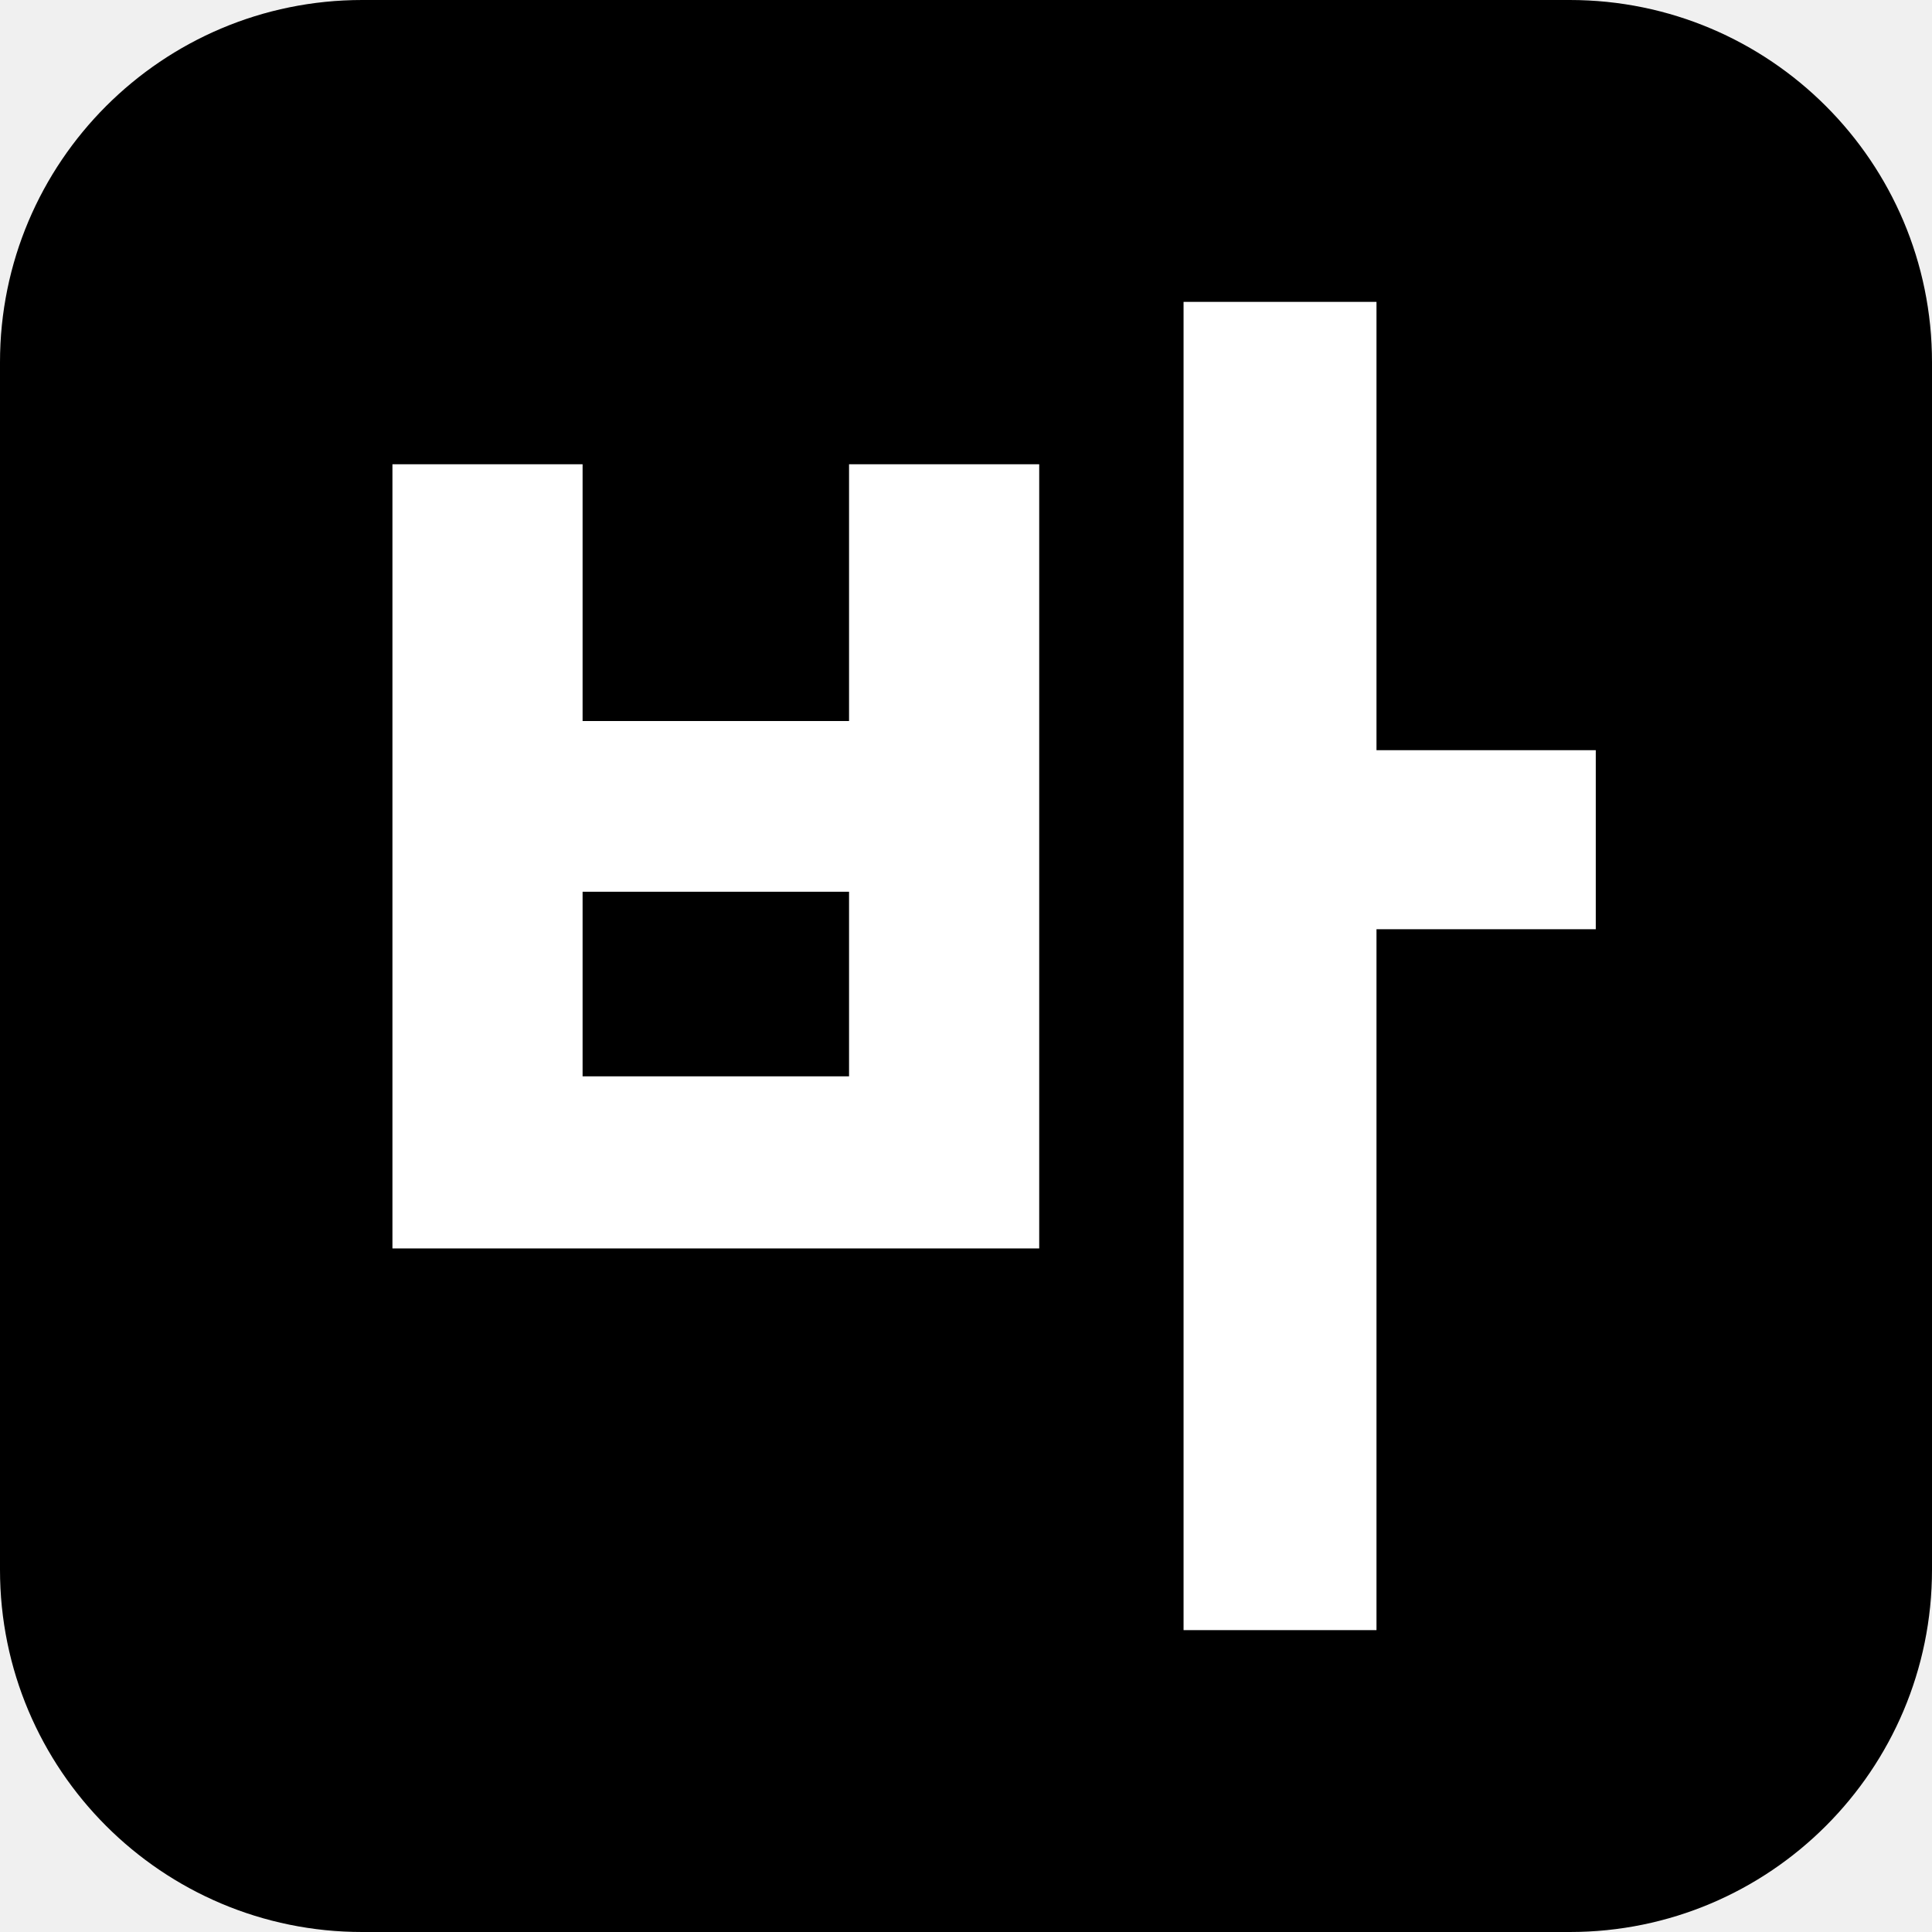
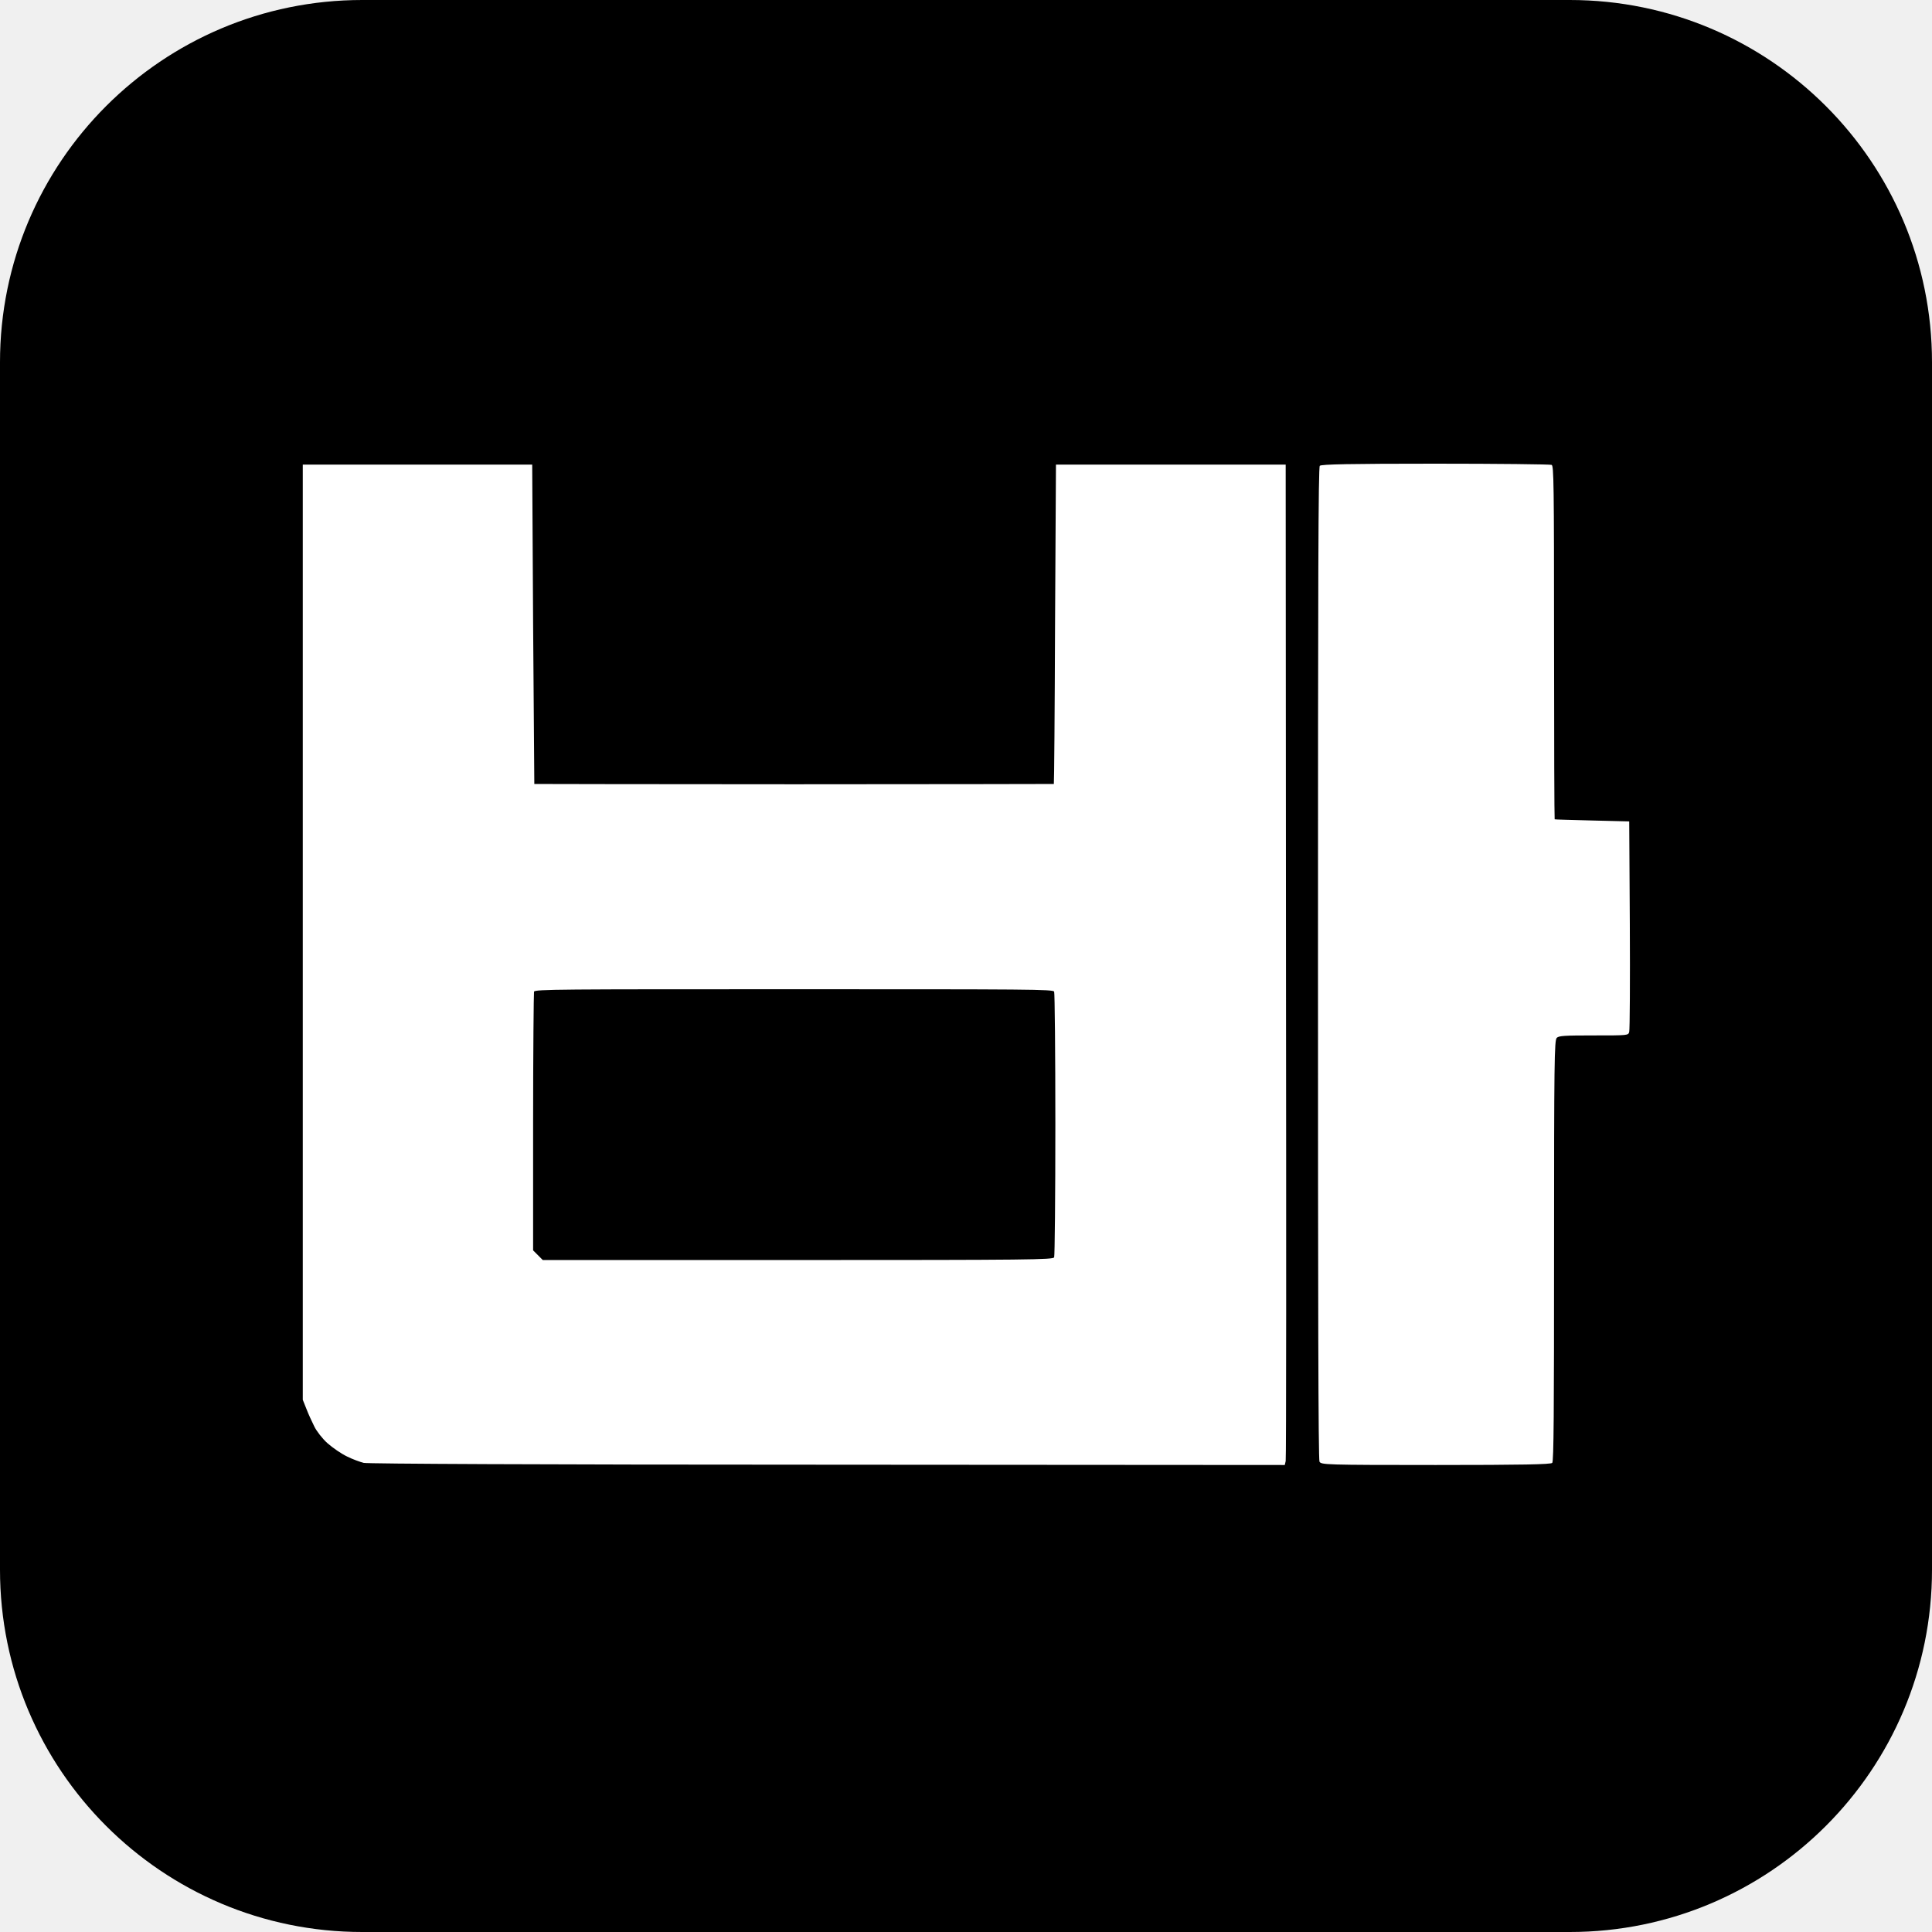
<svg xmlns="http://www.w3.org/2000/svg" width="64" height="64" viewBox="0 0 64 64" fill="none">
  <rect width="64" height="64" rx="12" fill="black" />
-   <path d="M45.598 24.851H52.862V30.782H45.598V54H39.207V10H45.598V24.851ZM19.299 23.885H28.126V15.379H34.425V41.356H13V15.379H19.299V23.885ZM19.299 29.54V35.655H28.126V29.54H19.299Z" fill="white" />
+   <path fill-rule="evenodd" d="M27.42 48.52C17.83 48.52 12.19 48.49 12.05 48.46C11.93 48.43 11.68 48.34 11.50 48.25C11.31 48.16 11.02 47.96 10.85 47.81C10.68 47.66 10.48 47.40 10.41 47.25C10.33 47.09 10.21 46.83 10.15 46.67L10.03 46.37L10.03 30.88L10.03 15.39L13.83 15.39L17.63 15.39L17.66 20.67C17.68 23.58 17.70 25.96 17.70 25.97C17.71 25.97 21.58 25.98 26.31 25.98C31.03 25.98 34.91 25.97 34.91 25.97C34.92 25.96 34.94 23.58 34.95 20.67L34.98 15.39L38.79 15.39L42.59 15.39L42.60 31.84C42.61 40.88 42.61 48.34 42.59 48.40L42.56 48.53L27.42 48.52ZM47.56 48.53C43.87 48.53 43.77 48.52 43.71 48.42C43.67 48.35 43.66 43.11 43.66 31.91C43.66 19.21 43.67 15.48 43.72 15.43C43.77 15.38 44.70 15.36 47.55 15.36C49.62 15.36 51.35 15.38 51.40 15.40C51.47 15.43 51.48 16.00 51.48 21.28C51.48 24.50 51.49 27.13 51.50 27.14C51.50 27.15 52.06 27.16 52.74 27.18L53.97 27.21L53.99 30.63C54.00 32.51 53.99 34.11 53.97 34.18C53.94 34.30 53.94 34.30 52.80 34.30C51.83 34.30 51.64 34.31 51.57 34.38C51.49 34.46 51.48 35.18 51.48 41.43C51.48 46.78 51.47 48.41 51.42 48.46C51.37 48.51 50.44 48.53 47.56 48.53ZM26.44 41.74C34.09 41.74 34.89 41.73 34.92 41.65C34.94 41.61 34.96 39.63 34.96 37.25C34.96 34.88 34.94 32.90 34.92 32.85C34.89 32.77 34.08 32.77 26.31 32.77C18.53 32.77 17.73 32.77 17.69 32.85C17.68 32.90 17.66 34.85 17.66 37.18L17.66 41.42L17.82 41.58L17.98 41.74L26.44 41.74Z" fill="white" />
</svg>
